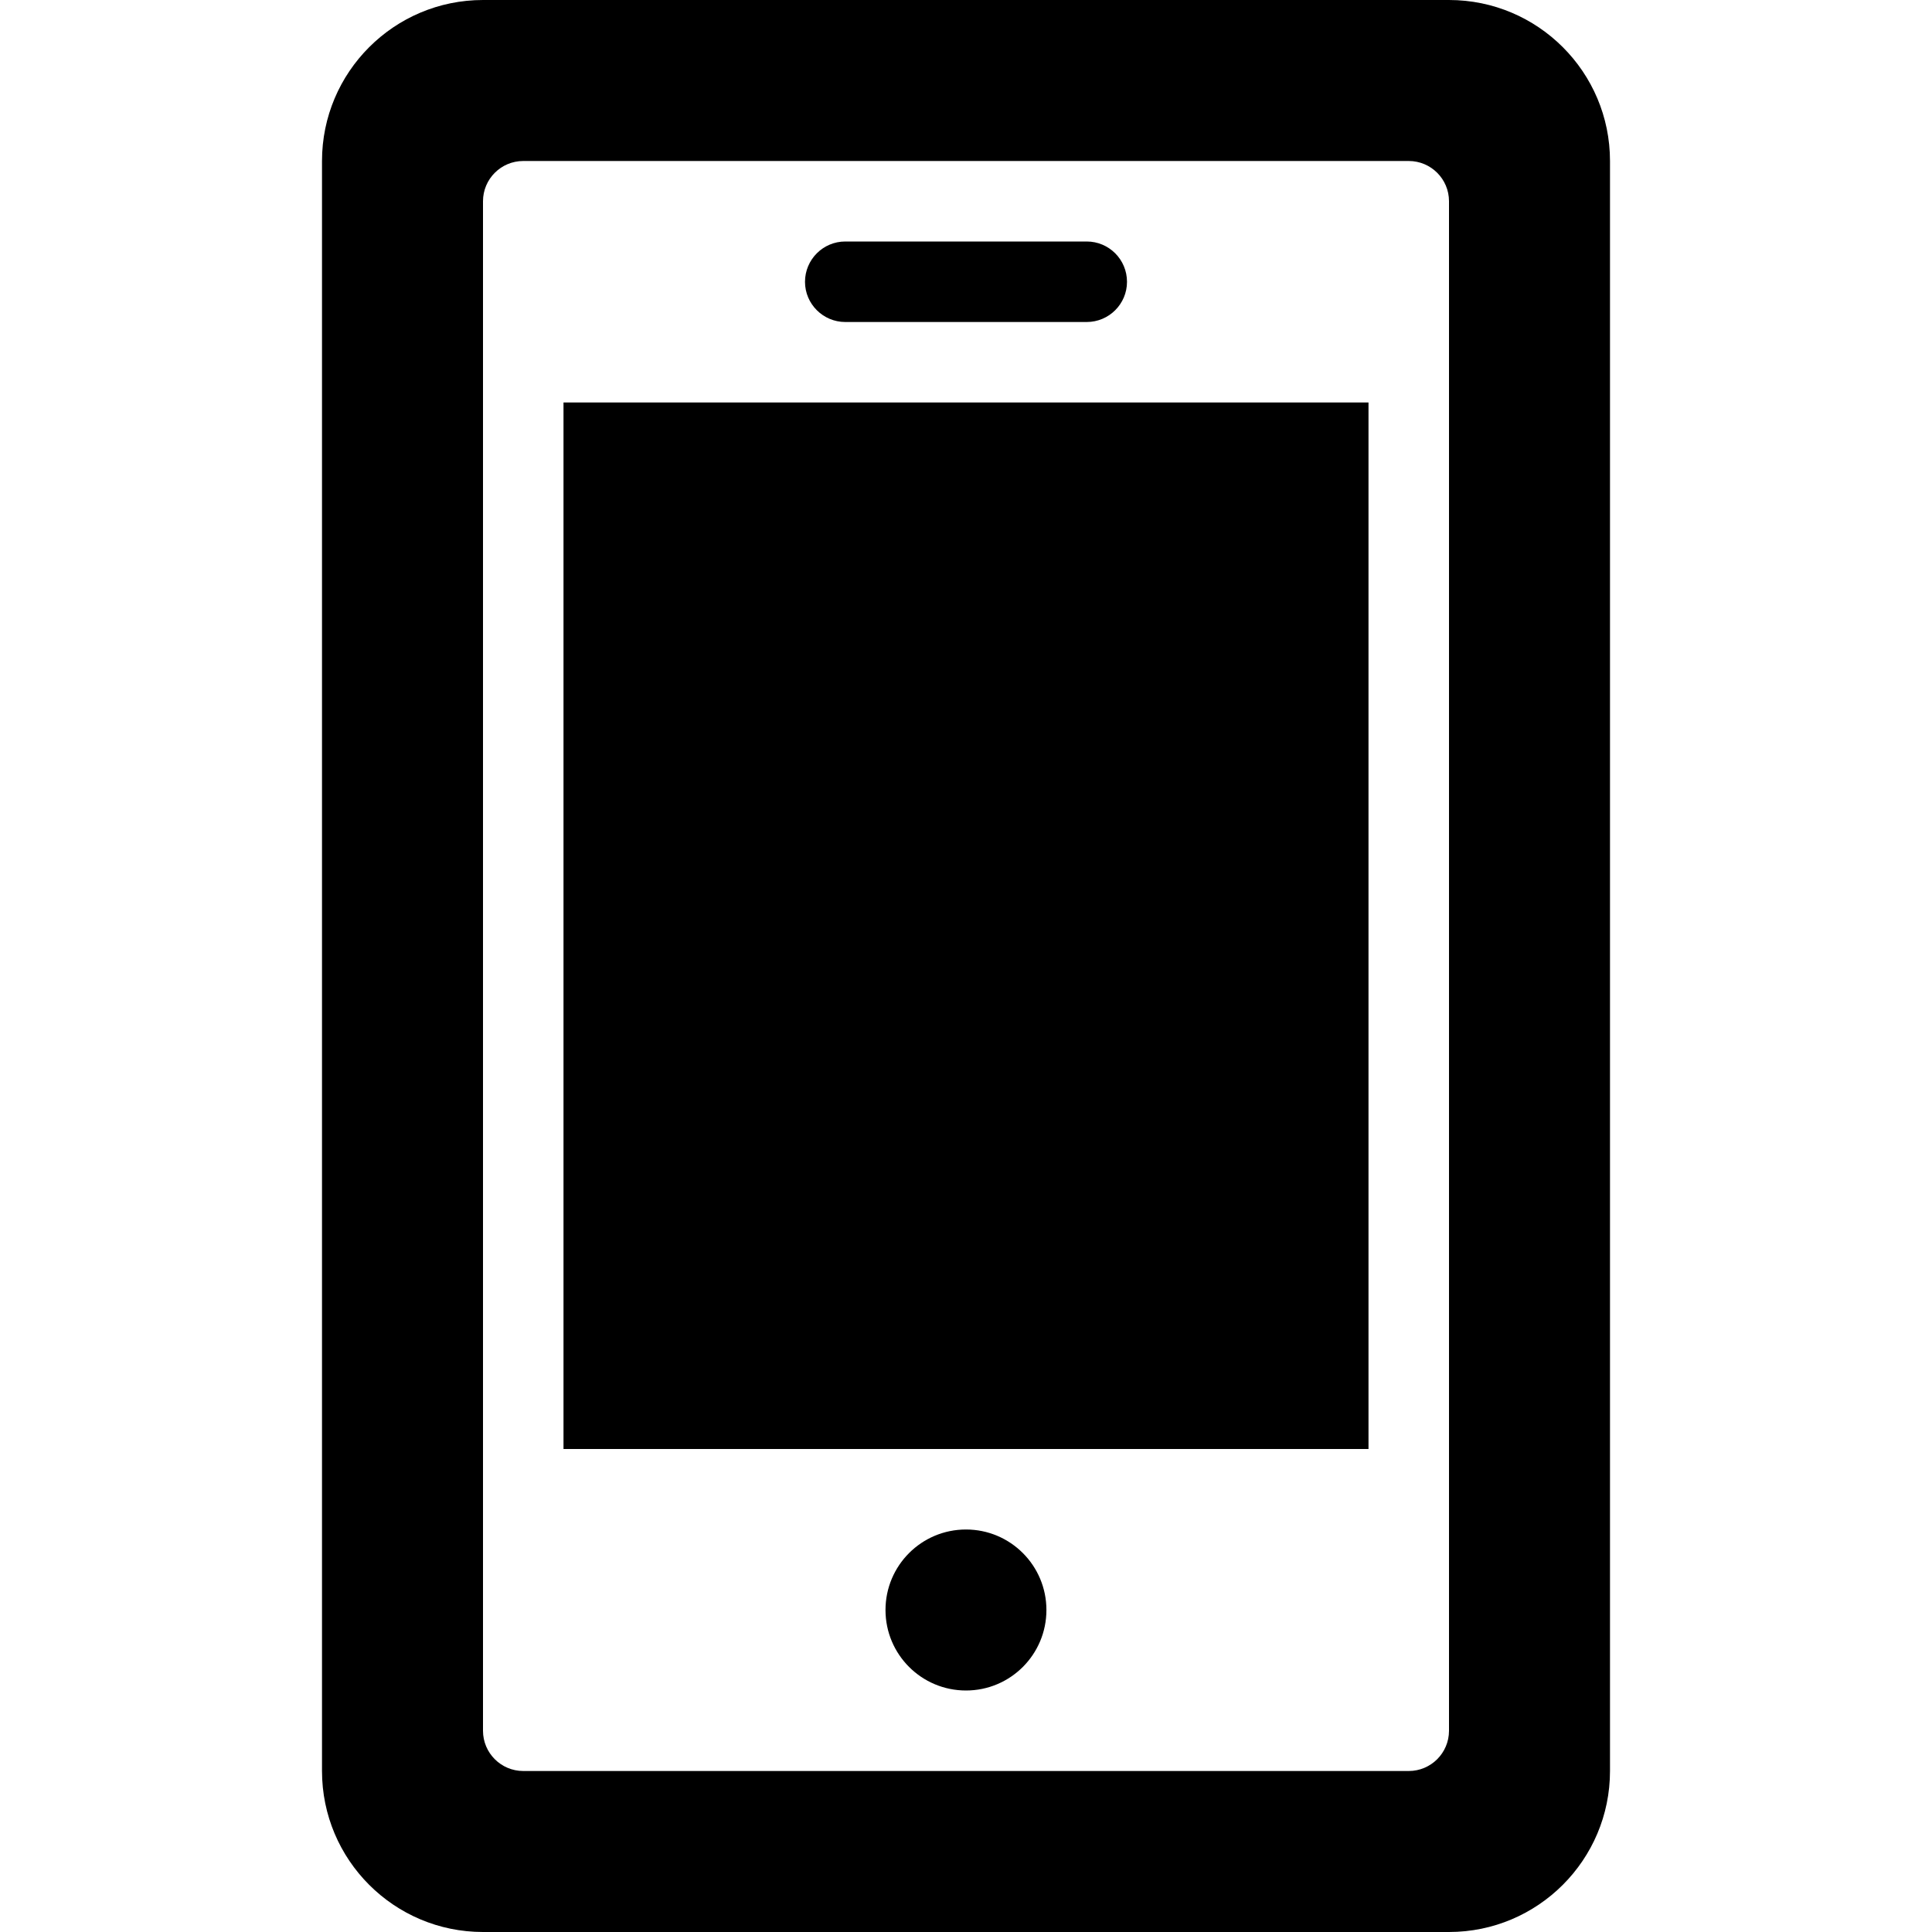
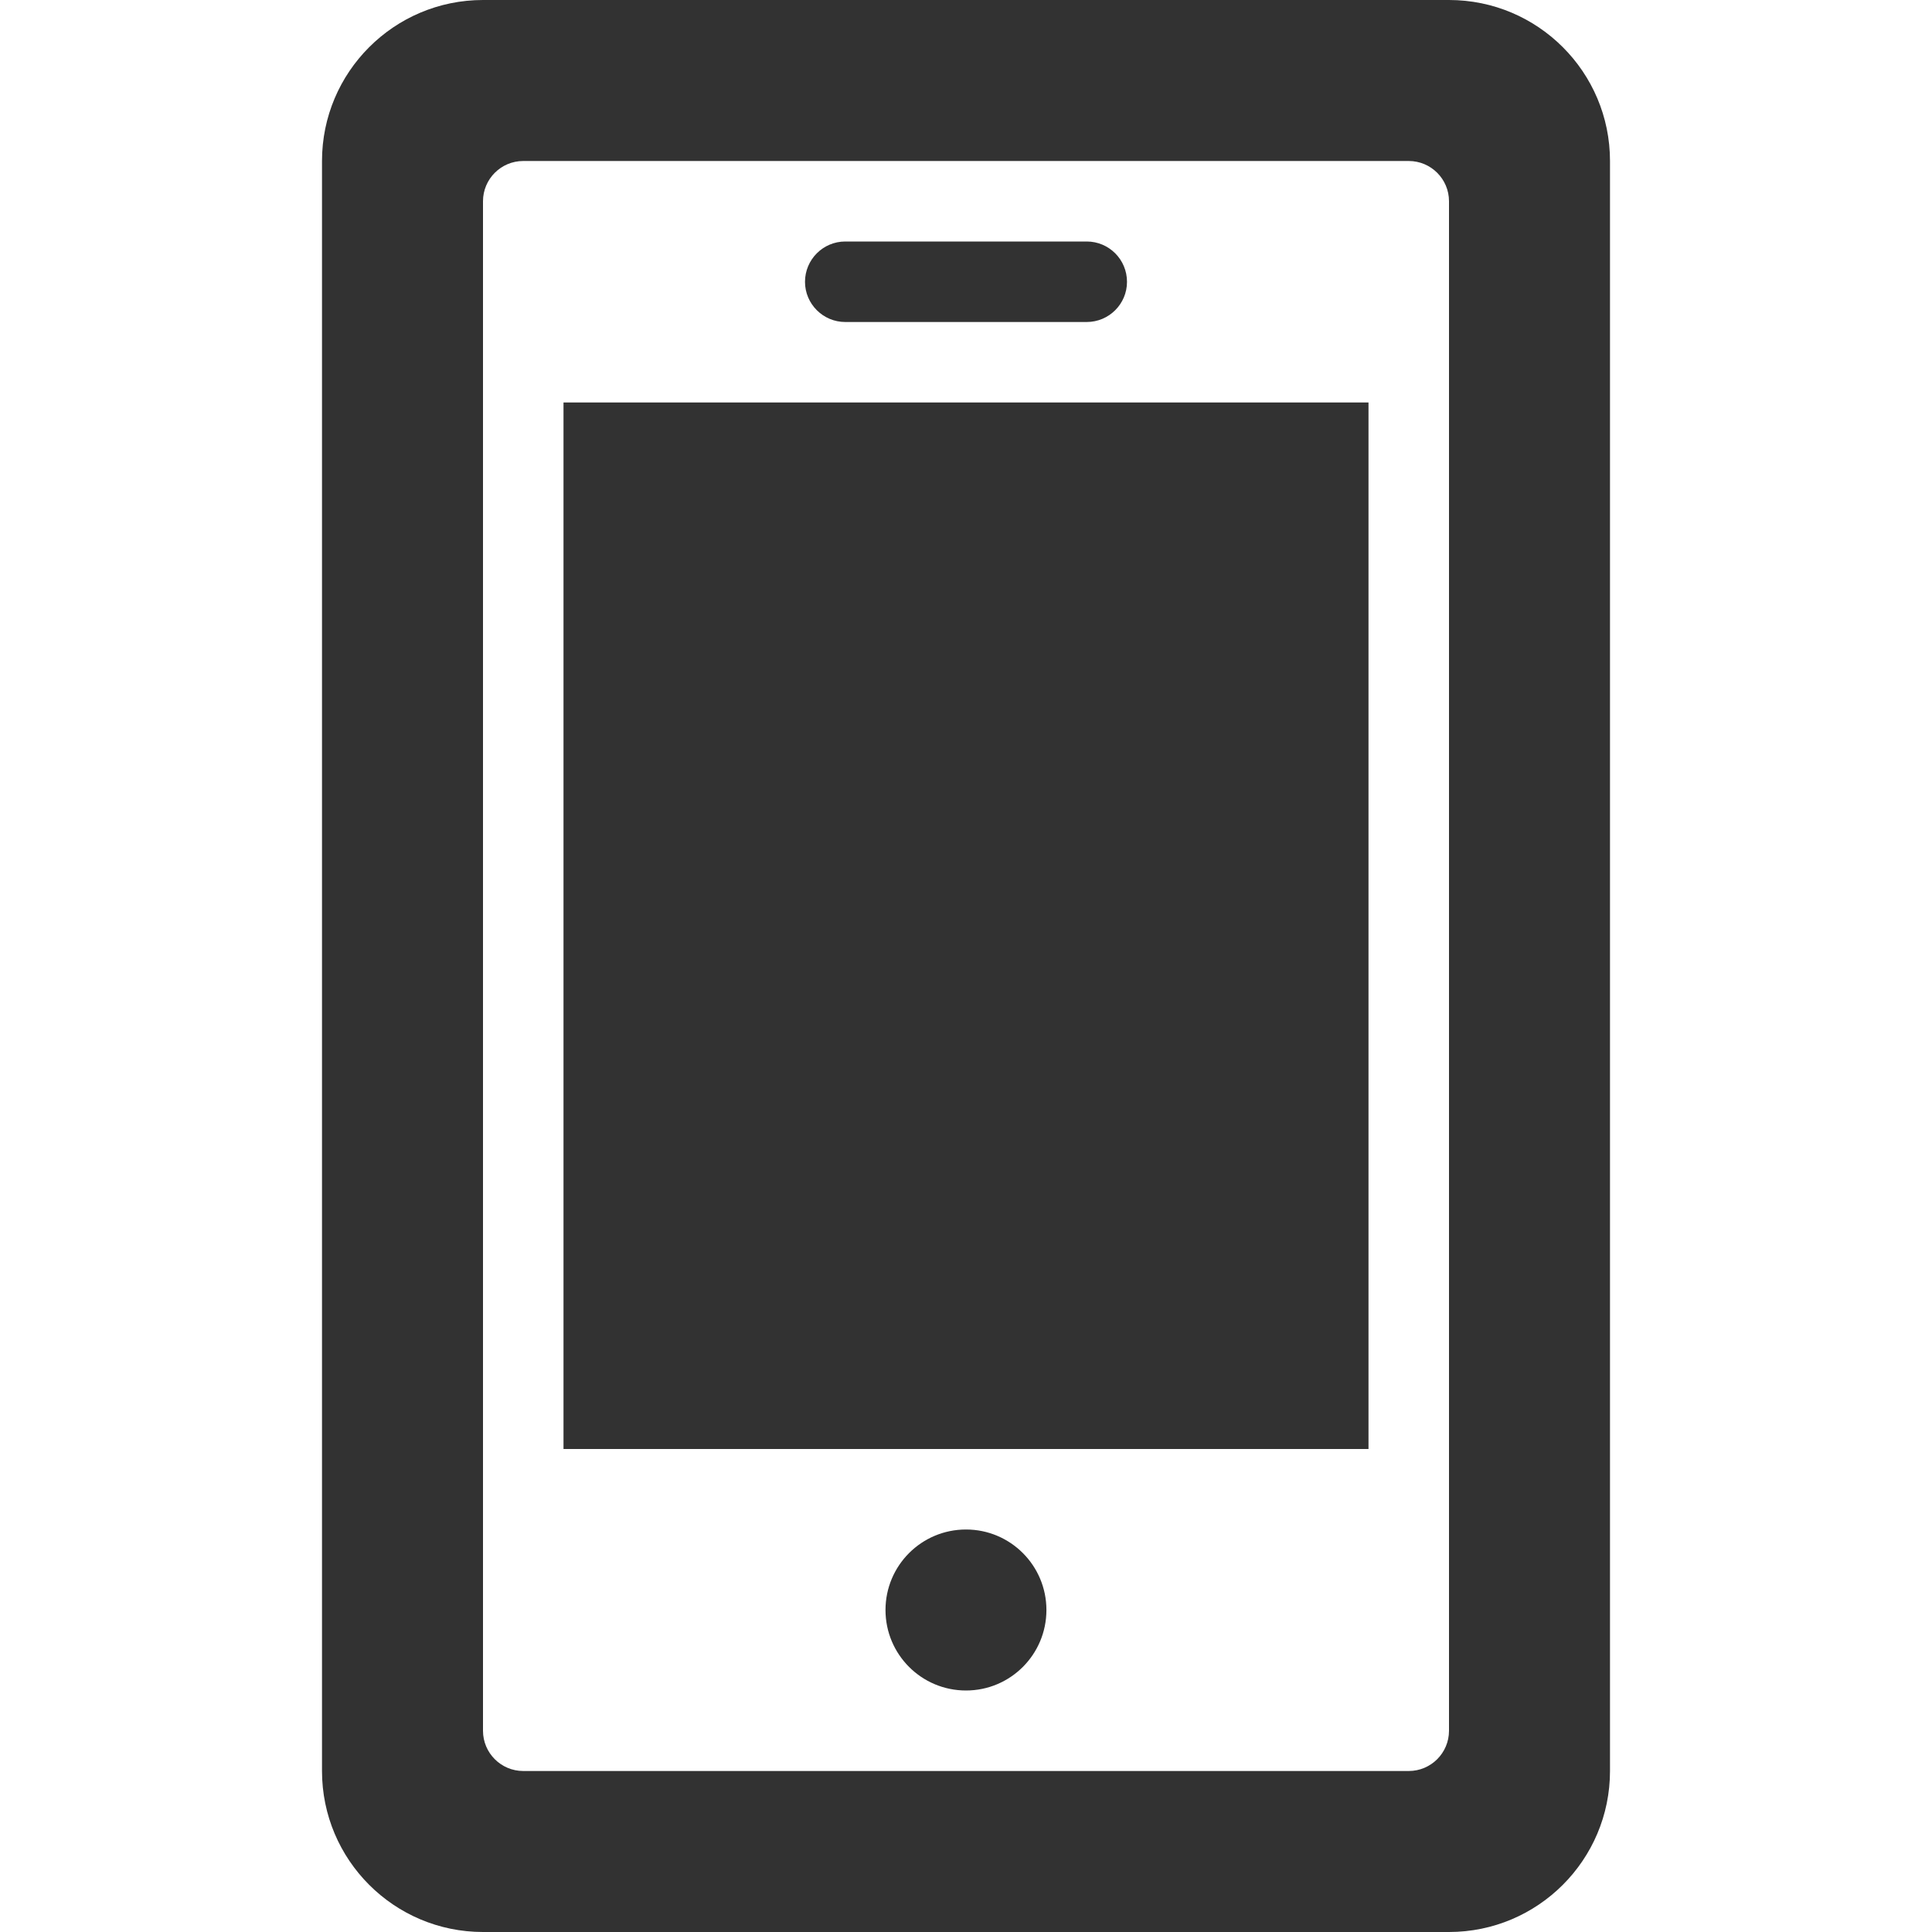
- <svg xmlns="http://www.w3.org/2000/svg" width="24" height="24" viewBox="0 0 24 24">
-   <path d="M17.5 2c.276 0 .5.224.5.5v19c0 .276-.224.5-.5.5h-11c-.276 0-.5-.224-.5-.5v-19c0-.276.224-.5.5-.5h11zm2.5 0c0-1.104-.896-2-2-2h-12c-1.104 0-2 .896-2 2v20c0 1.104.896 2 2 2h12c1.104 0 2-.896 2-2v-20zm-9.5 1h3c.276 0 .5.224.5.501 0 .275-.224.499-.5.499h-3c-.275 0-.5-.224-.5-.499 0-.277.225-.501.5-.501zm1.5 18c-.553 0-1-.448-1-1s.447-1 1-1c.552 0 .999.448.999 1s-.447 1-.999 1zm5-3h-10v-13h10v13z" />
+ <svg xmlns="http://www.w3.org/2000/svg" width="24" height="24" viewBox="0 0 24 24" fill="none">
+   <path d="M17.5 2C17.776 2 18 2.224 18 2.5V21.5C18 21.776 17.776 22 17.5 22H6.5C6.224 22 6 21.776 6 21.5V2.5C6 2.224 6.224 2 6.5 2H17.5ZM20 2C20 0.896 19.104 0 18 0H6C4.896 0 4 0.896 4 2V22C4 23.104 4.896 24 6 24H18C19.104 24 20 23.104 20 22V2ZM10.5 3H13.5C13.776 3 14 3.224 14 3.501C14 3.776 13.776 4 13.5 4H10.5C10.225 4 10 3.776 10 3.501C10 3.224 10.225 3 10.5 3ZM12 21C11.447 21 11 20.552 11 20C11 19.448 11.447 19 12 19C12.552 19 12.999 19.448 12.999 20C12.999 20.552 12.552 21 12 21ZM17 18H7V5H17V18Z" fill="#323232" />
</svg>
